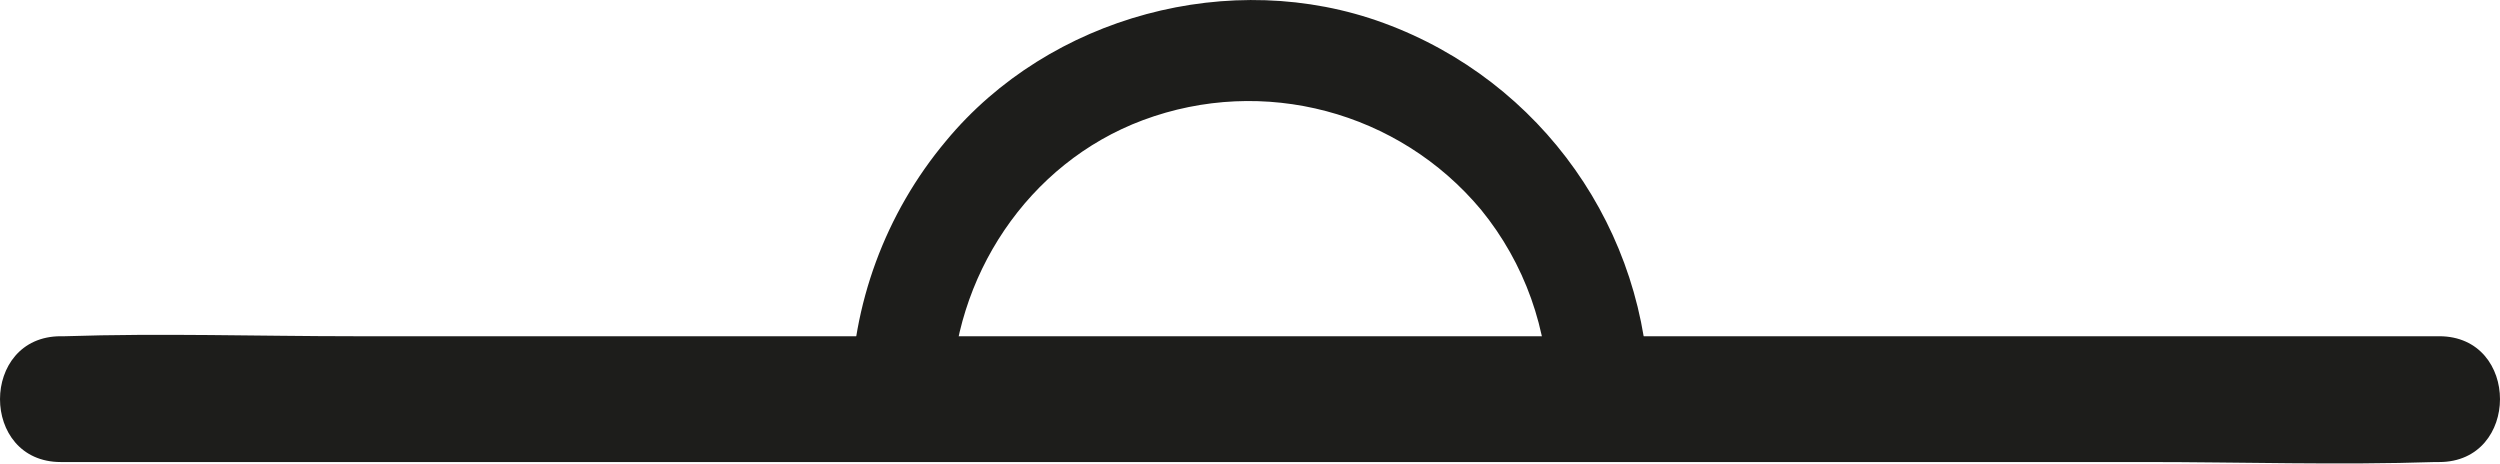
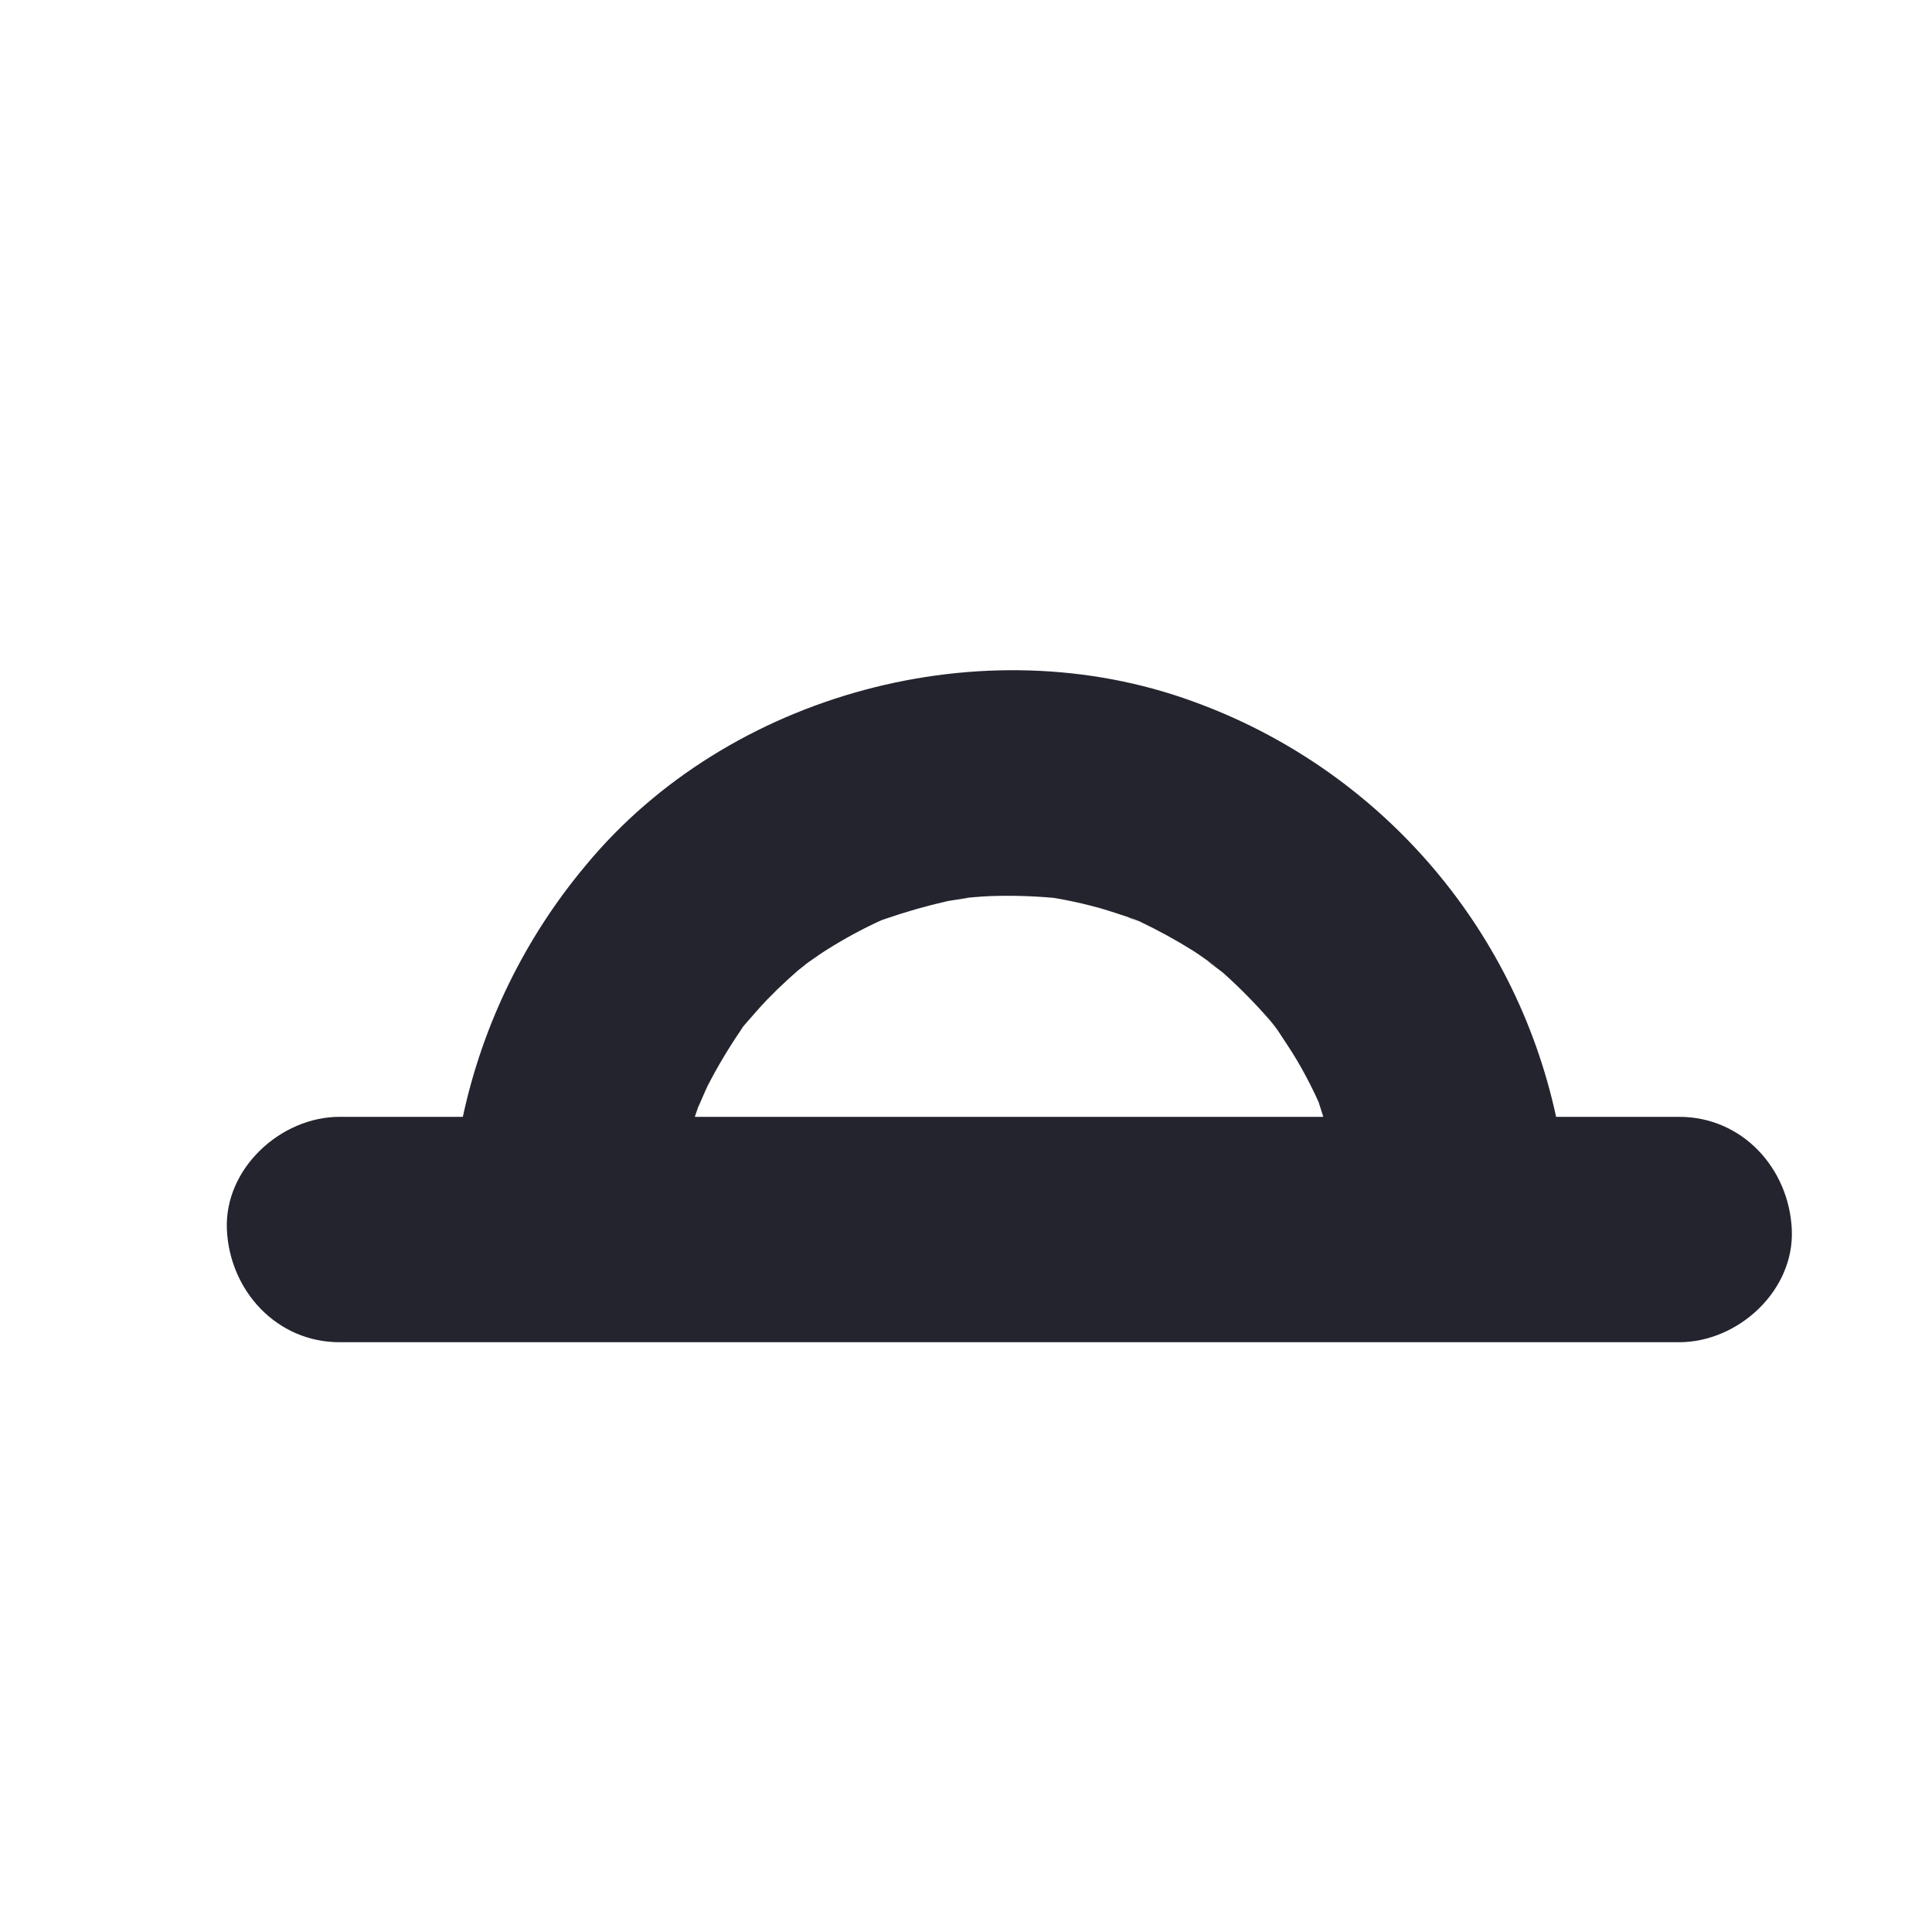
- <svg xmlns="http://www.w3.org/2000/svg" id="Ebene_12" data-name="Ebene 12" viewBox="0 0 496.82 92.1">
+ <svg xmlns="http://www.w3.org/2000/svg" id="Ebene_1" data-name="Ebene 1" viewBox="0 0 300 300">
  <defs>
-     <style>.cls-1{fill:#1d1d1b;}</style>
+     <style>.cls-1{fill:#24242f;}</style>
  </defs>
-   <path class="cls-1" d="M19.67,268.5H433.91c19.17,0,38.46.63,57.62,0h.8c16.09,0,16.12-25,0-25H78.09c-19.17,0-38.46-.63-57.62,0h-.8c-16.09,0-16.12,25,0,25Z" transform="translate(-7.59 -176.68)" />
-   <path class="cls-1" d="M325.33,246H186.67l10,10c.24-24.19,15.13-46.89,38.07-55.45a60.15,60.15,0,0,1,67.17,17.8A59.54,59.54,0,0,1,315.33,256c.13,12.86,20.13,12.89,20,0a80.43,80.43,0,0,0-52.75-74.74c-30.31-11.14-66.44-1.41-87,23.44A81,81,0,0,0,176.67,256a10.13,10.13,0,0,0,10,10H325.33C338.2,266,338.22,246,325.33,246Z" transform="translate(-7.59 -176.68)" />
+   <path class="cls-1" d="M260.73,173.42h-19.1a88.43,88.43,0,0,0-56.33-64.48C152.73,97,113.11,107.6,91,134.32a90.27,90.27,0,0,0-19.13,39.1H52.73c-9.15,0-17.92,8.05-17.5,17.5s7.69,17.5,17.5,17.5h208c9.16,0,17.93-8,17.5-17.5S270.54,173.42,260.73,173.42Zm-152.84,0c.16-.46.35-1,.53-1.55,0,.09,1.14-2.63,1.47-3.28a81.14,81.14,0,0,1,5-8.41l.52-.8.28-.32c1.14-1.3,2.26-2.62,3.46-3.87q1.58-1.63,3.26-3.16c.48-.44,1-.87,1.46-1.3l1.5-1.2,2.22-1.54q1.92-1.25,3.91-2.37t4.06-2.12c.47-.23.94-.44,1.42-.65l.47-.16a90.88,90.88,0,0,1,9.61-2.75c1.09-.23,5.81-.78,1.37-.37,1.83-.17,3.65-.36,5.49-.43a80.37,80.37,0,0,1,9.69.28l1.43.25q3,.57,5.88,1.38c1.5.43,2.95.94,4.43,1.42l.12.05a6.41,6.41,0,0,1,1.2.42l.21.1.33.12-.23-.07a82.49,82.49,0,0,1,8.3,4.55c1.28.82,2.49,1.75,3.76,2.59-3.49-2.32.17.2,1,.93a83.37,83.37,0,0,1,7.27,7.41c.43.48.81,1,1.24,1.5l-1.14-1.35c.27.34.87,1.08,1.12,1.46.94,1.46,1.93,2.89,2.82,4.39,1,1.69,1.92,3.42,2.77,5.19.24.49.45,1,.68,1.48,0,.13.07.25.12.41.19.59.38,1.18.56,1.77H107.89Z" />
+   <path class="cls-1" d="M197.44,158.72Z" />
+   <path class="cls-1" d="M177,143.09l-.1-.05c-.47-.17-.94-.36-1.41-.52S175.17,142.52,177,143.09Z" />
</svg>
